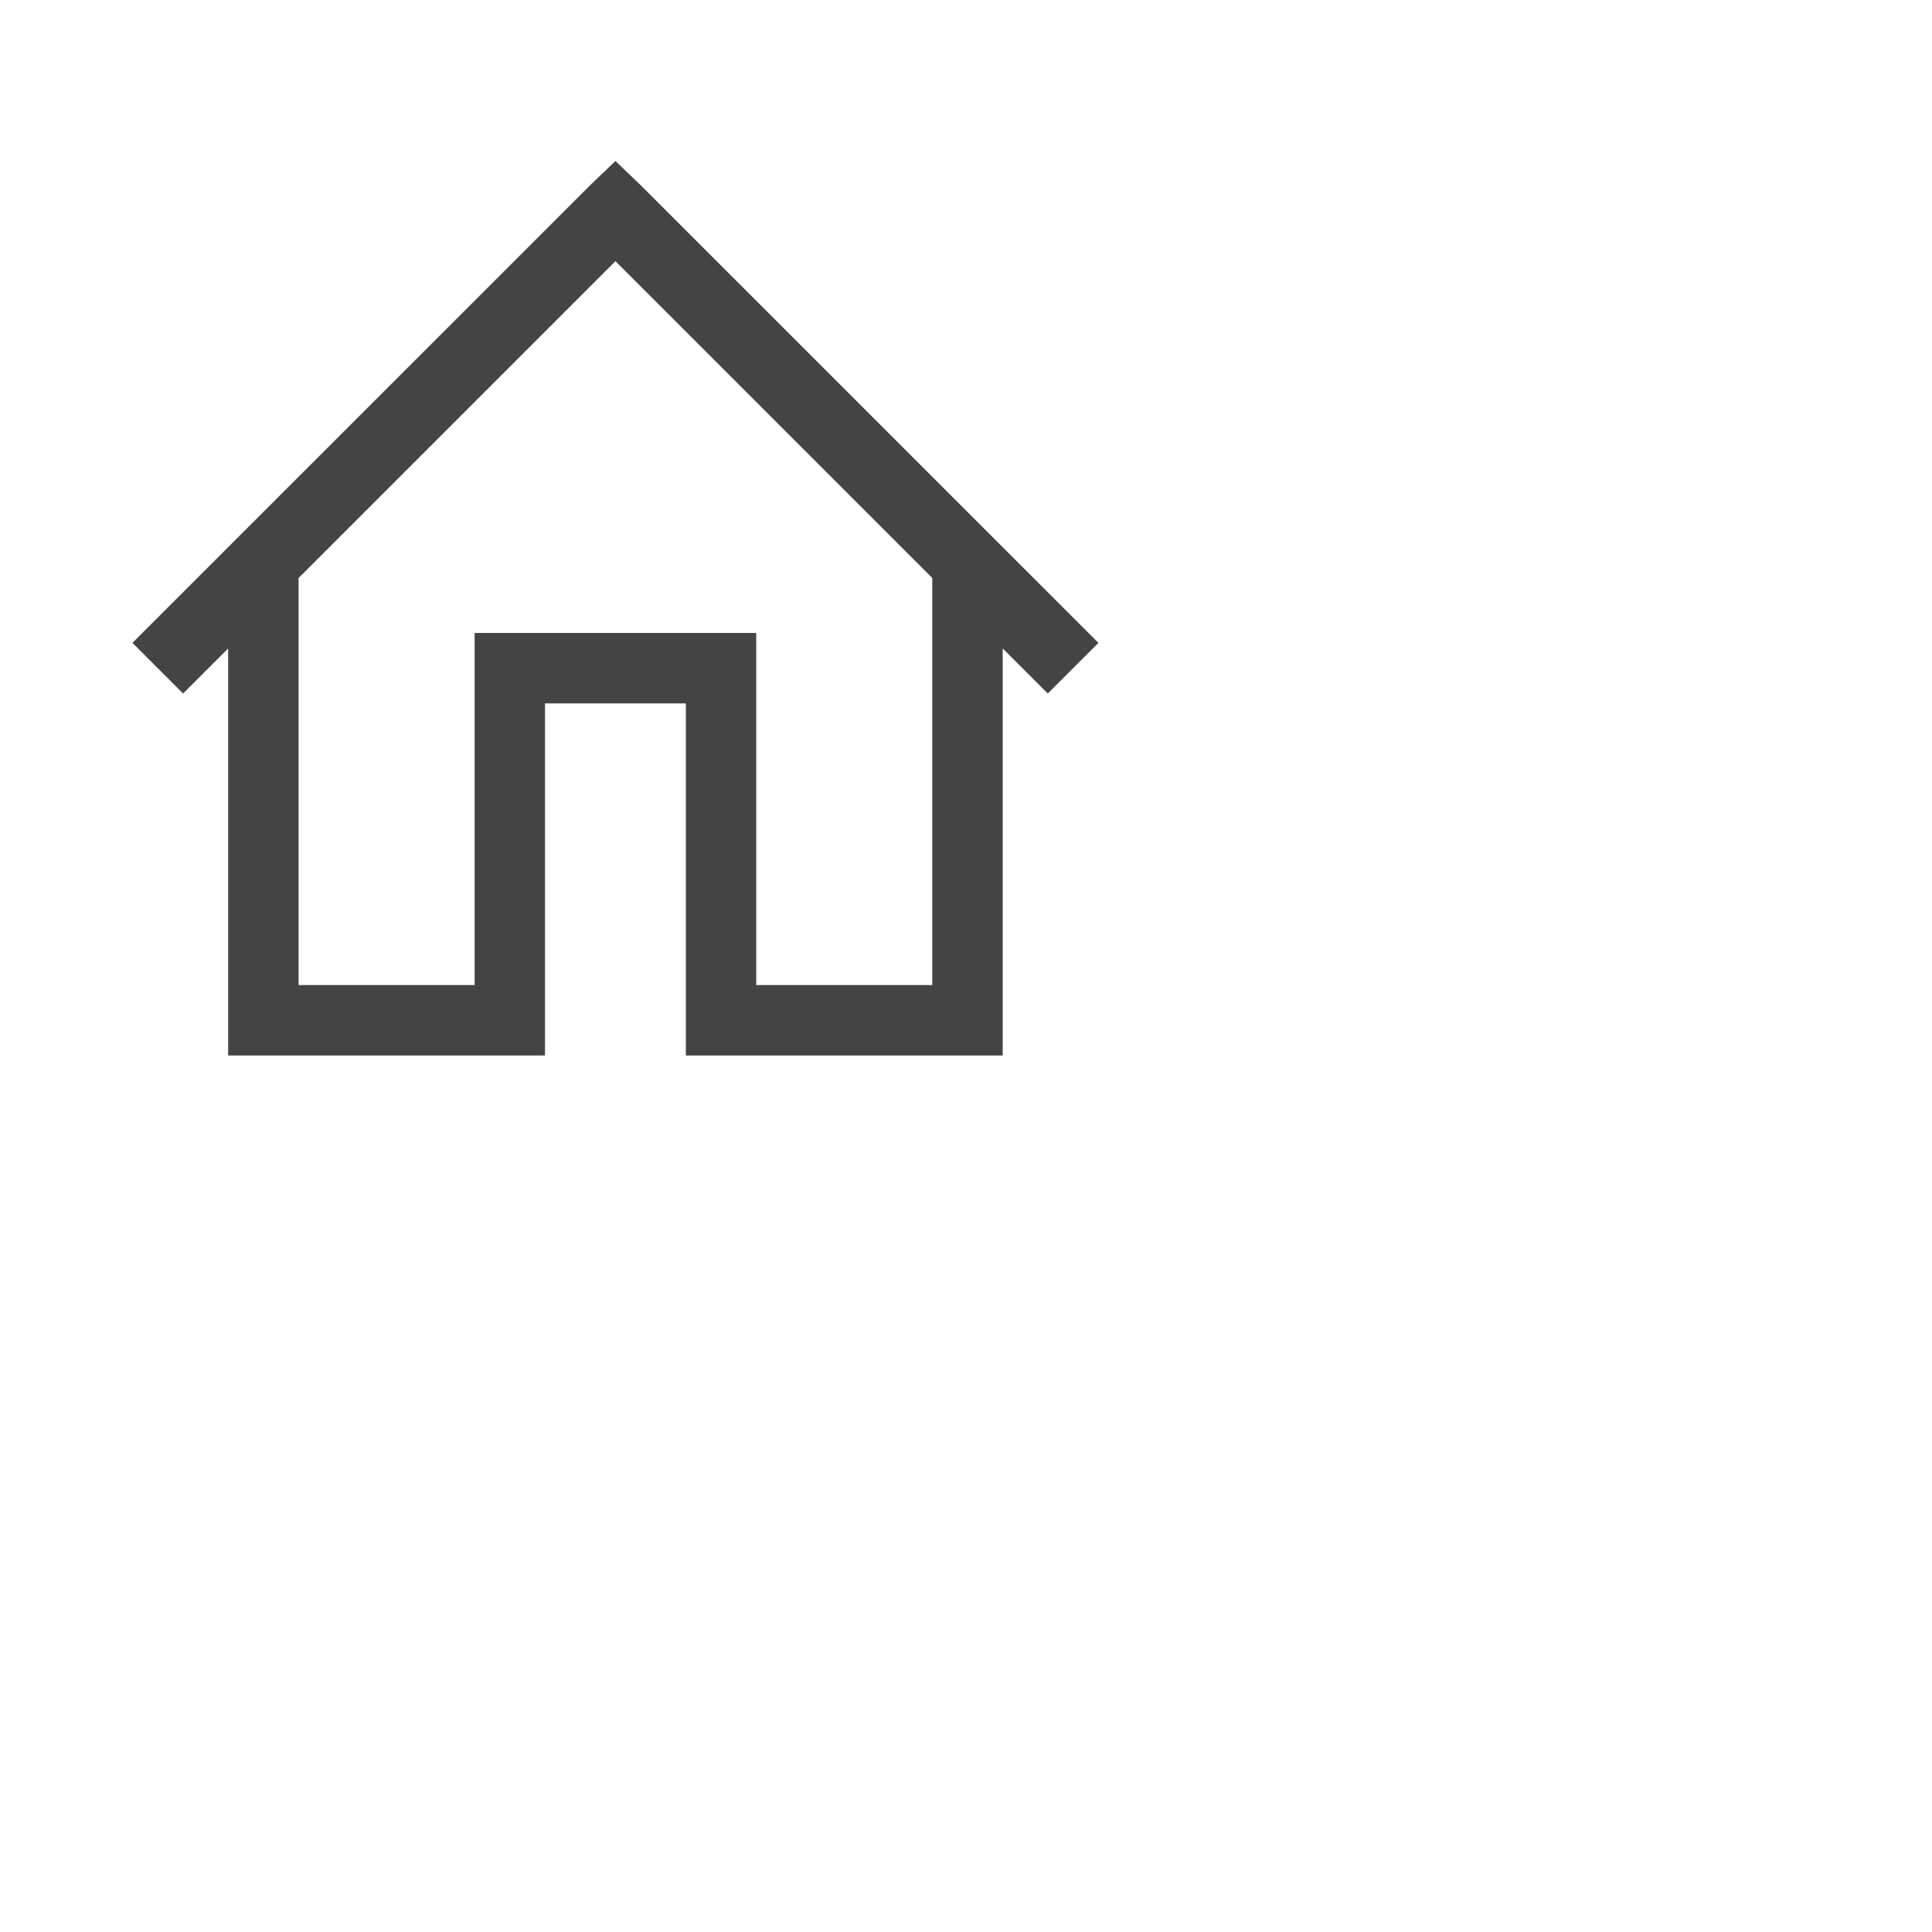
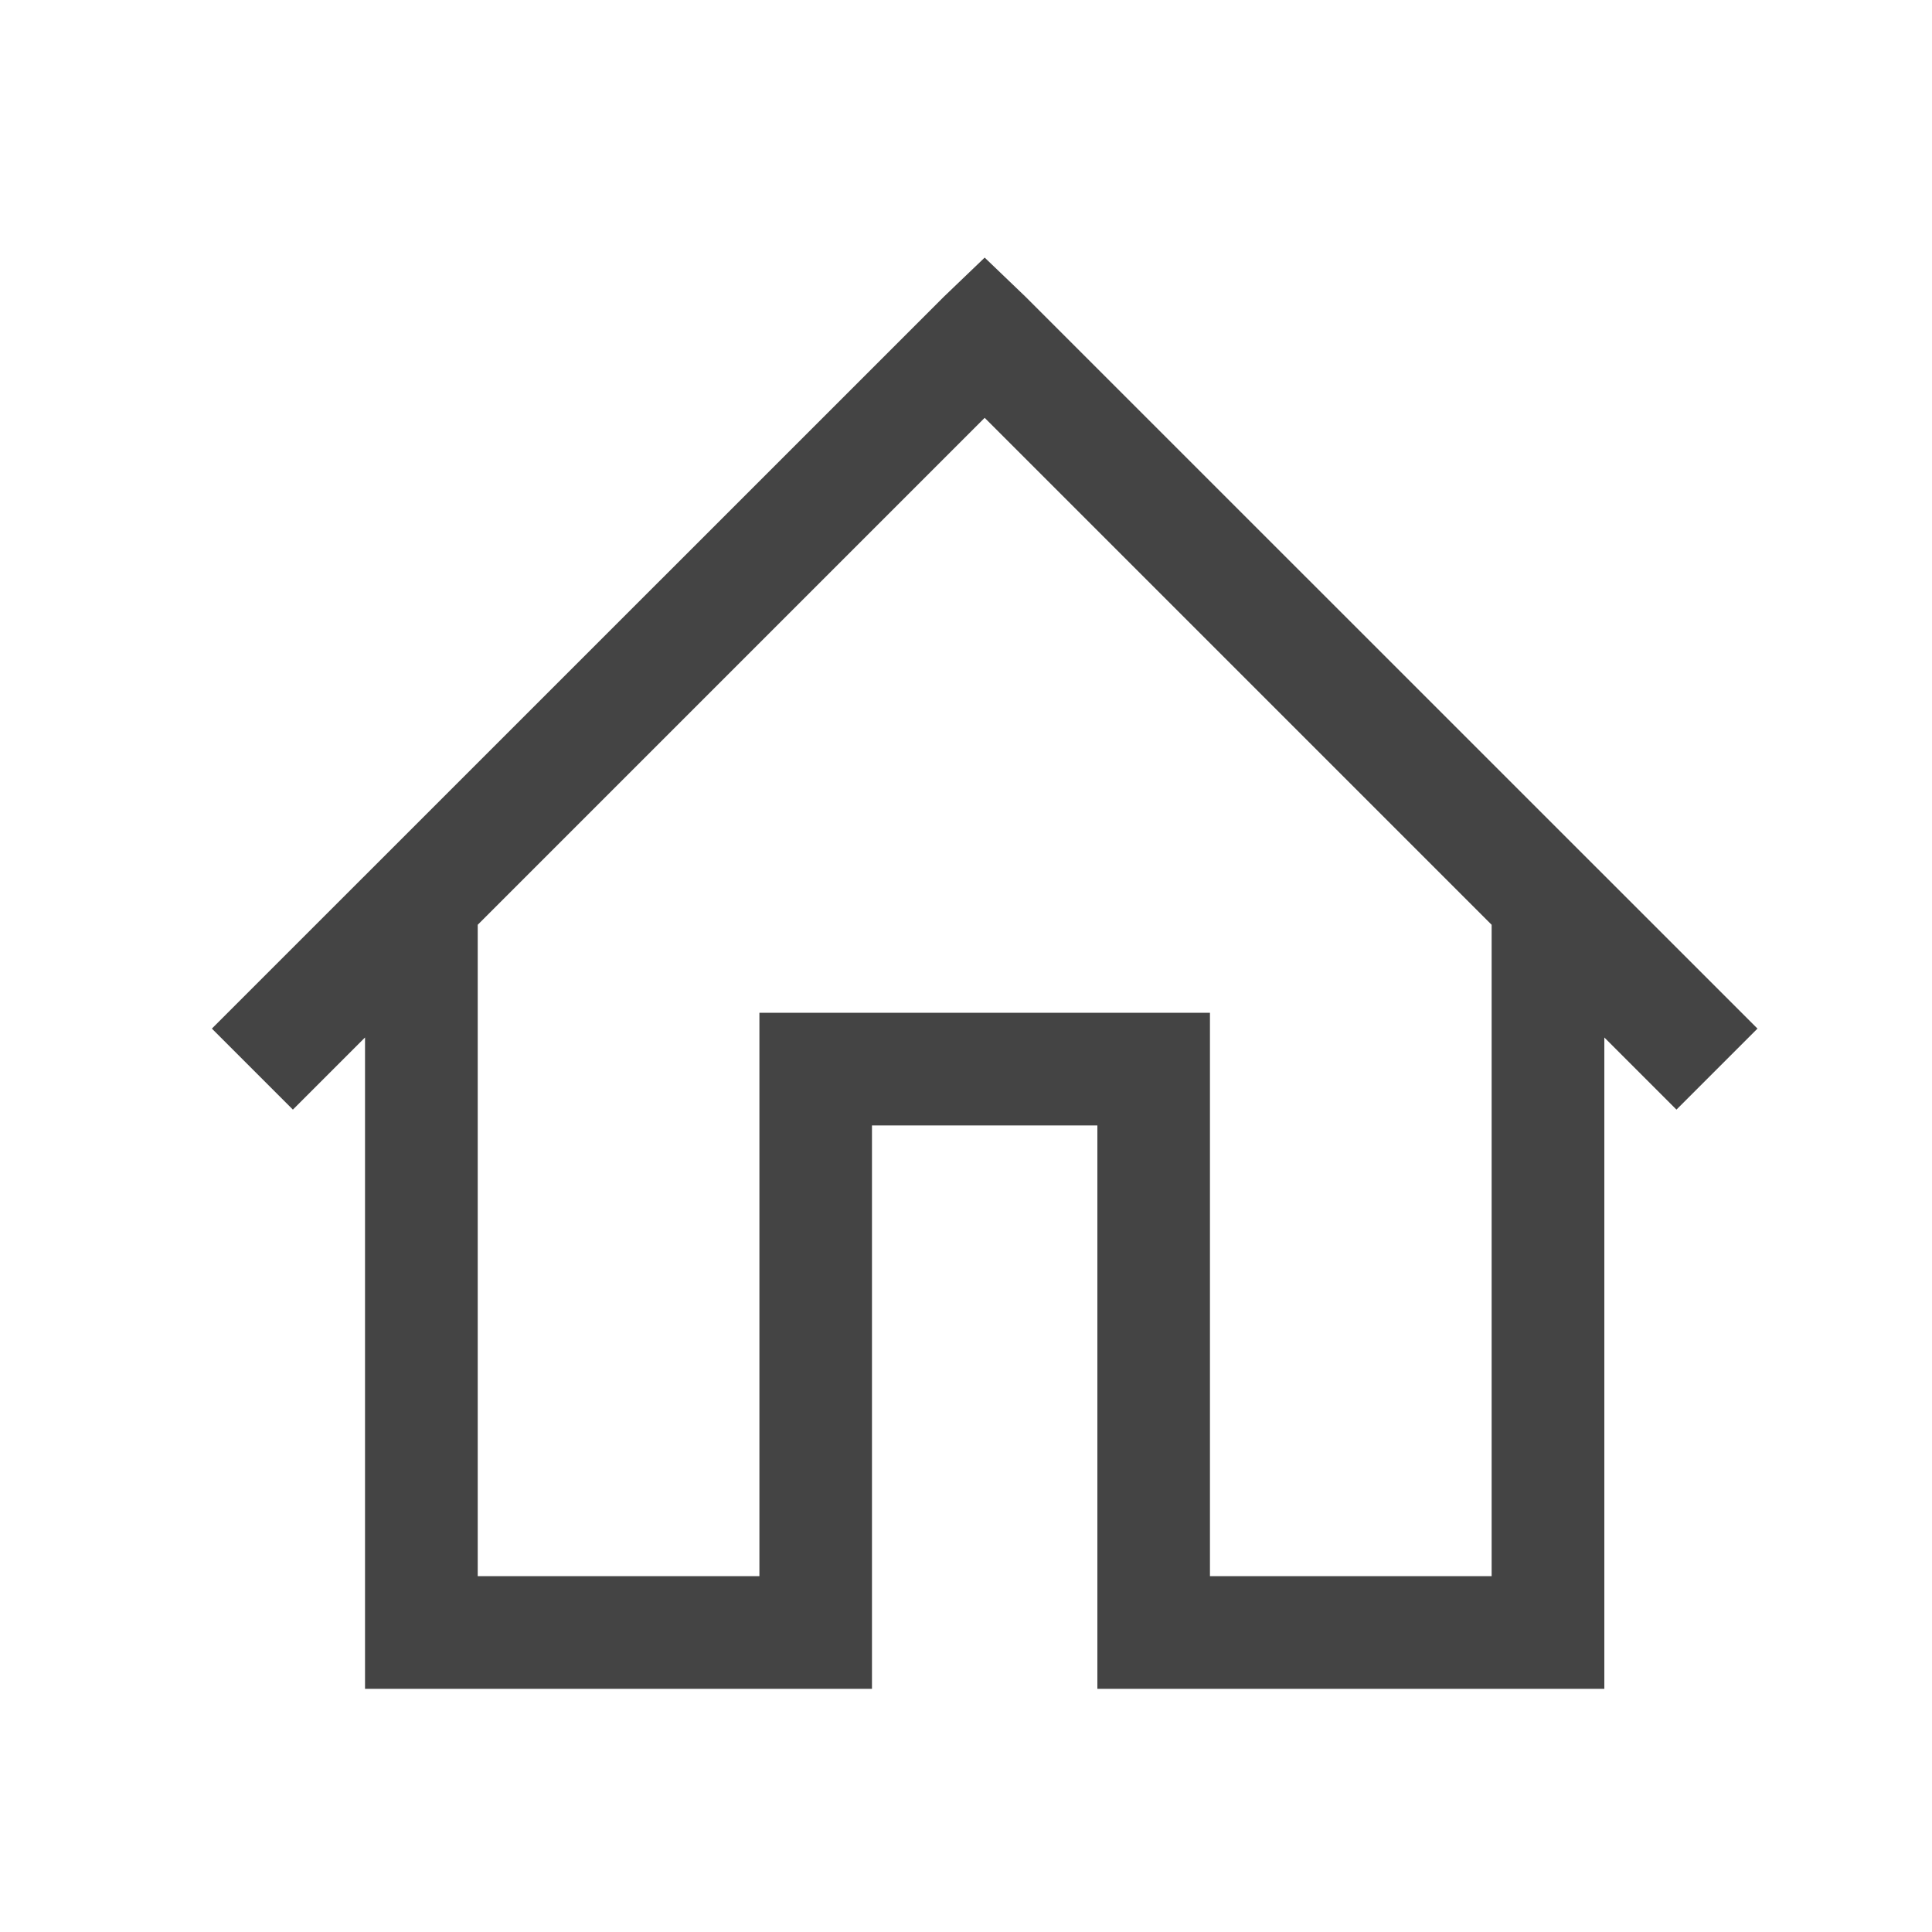
- <svg xmlns="http://www.w3.org/2000/svg" width="24" height="24" viewBox="0 0 24 24" fill="none">
+ <svg xmlns="http://www.w3.org/2000/svg" width="15" height="15" viewBox="0 0 15 15" fill="none">
  <path d="M7.645 2L7.331 2.301L1.645 7.986L2.274 8.615L2.834 8.055V13.112H6.77V8.738H8.52V13.112H12.456V8.055L13.016 8.615L13.645 7.986L7.959 2.301L7.645 2ZM7.645 3.244L11.581 7.18V12.237H9.394V7.863H5.896V12.237H3.709V7.18L7.645 3.244Z" fill="#444444" />
</svg>
